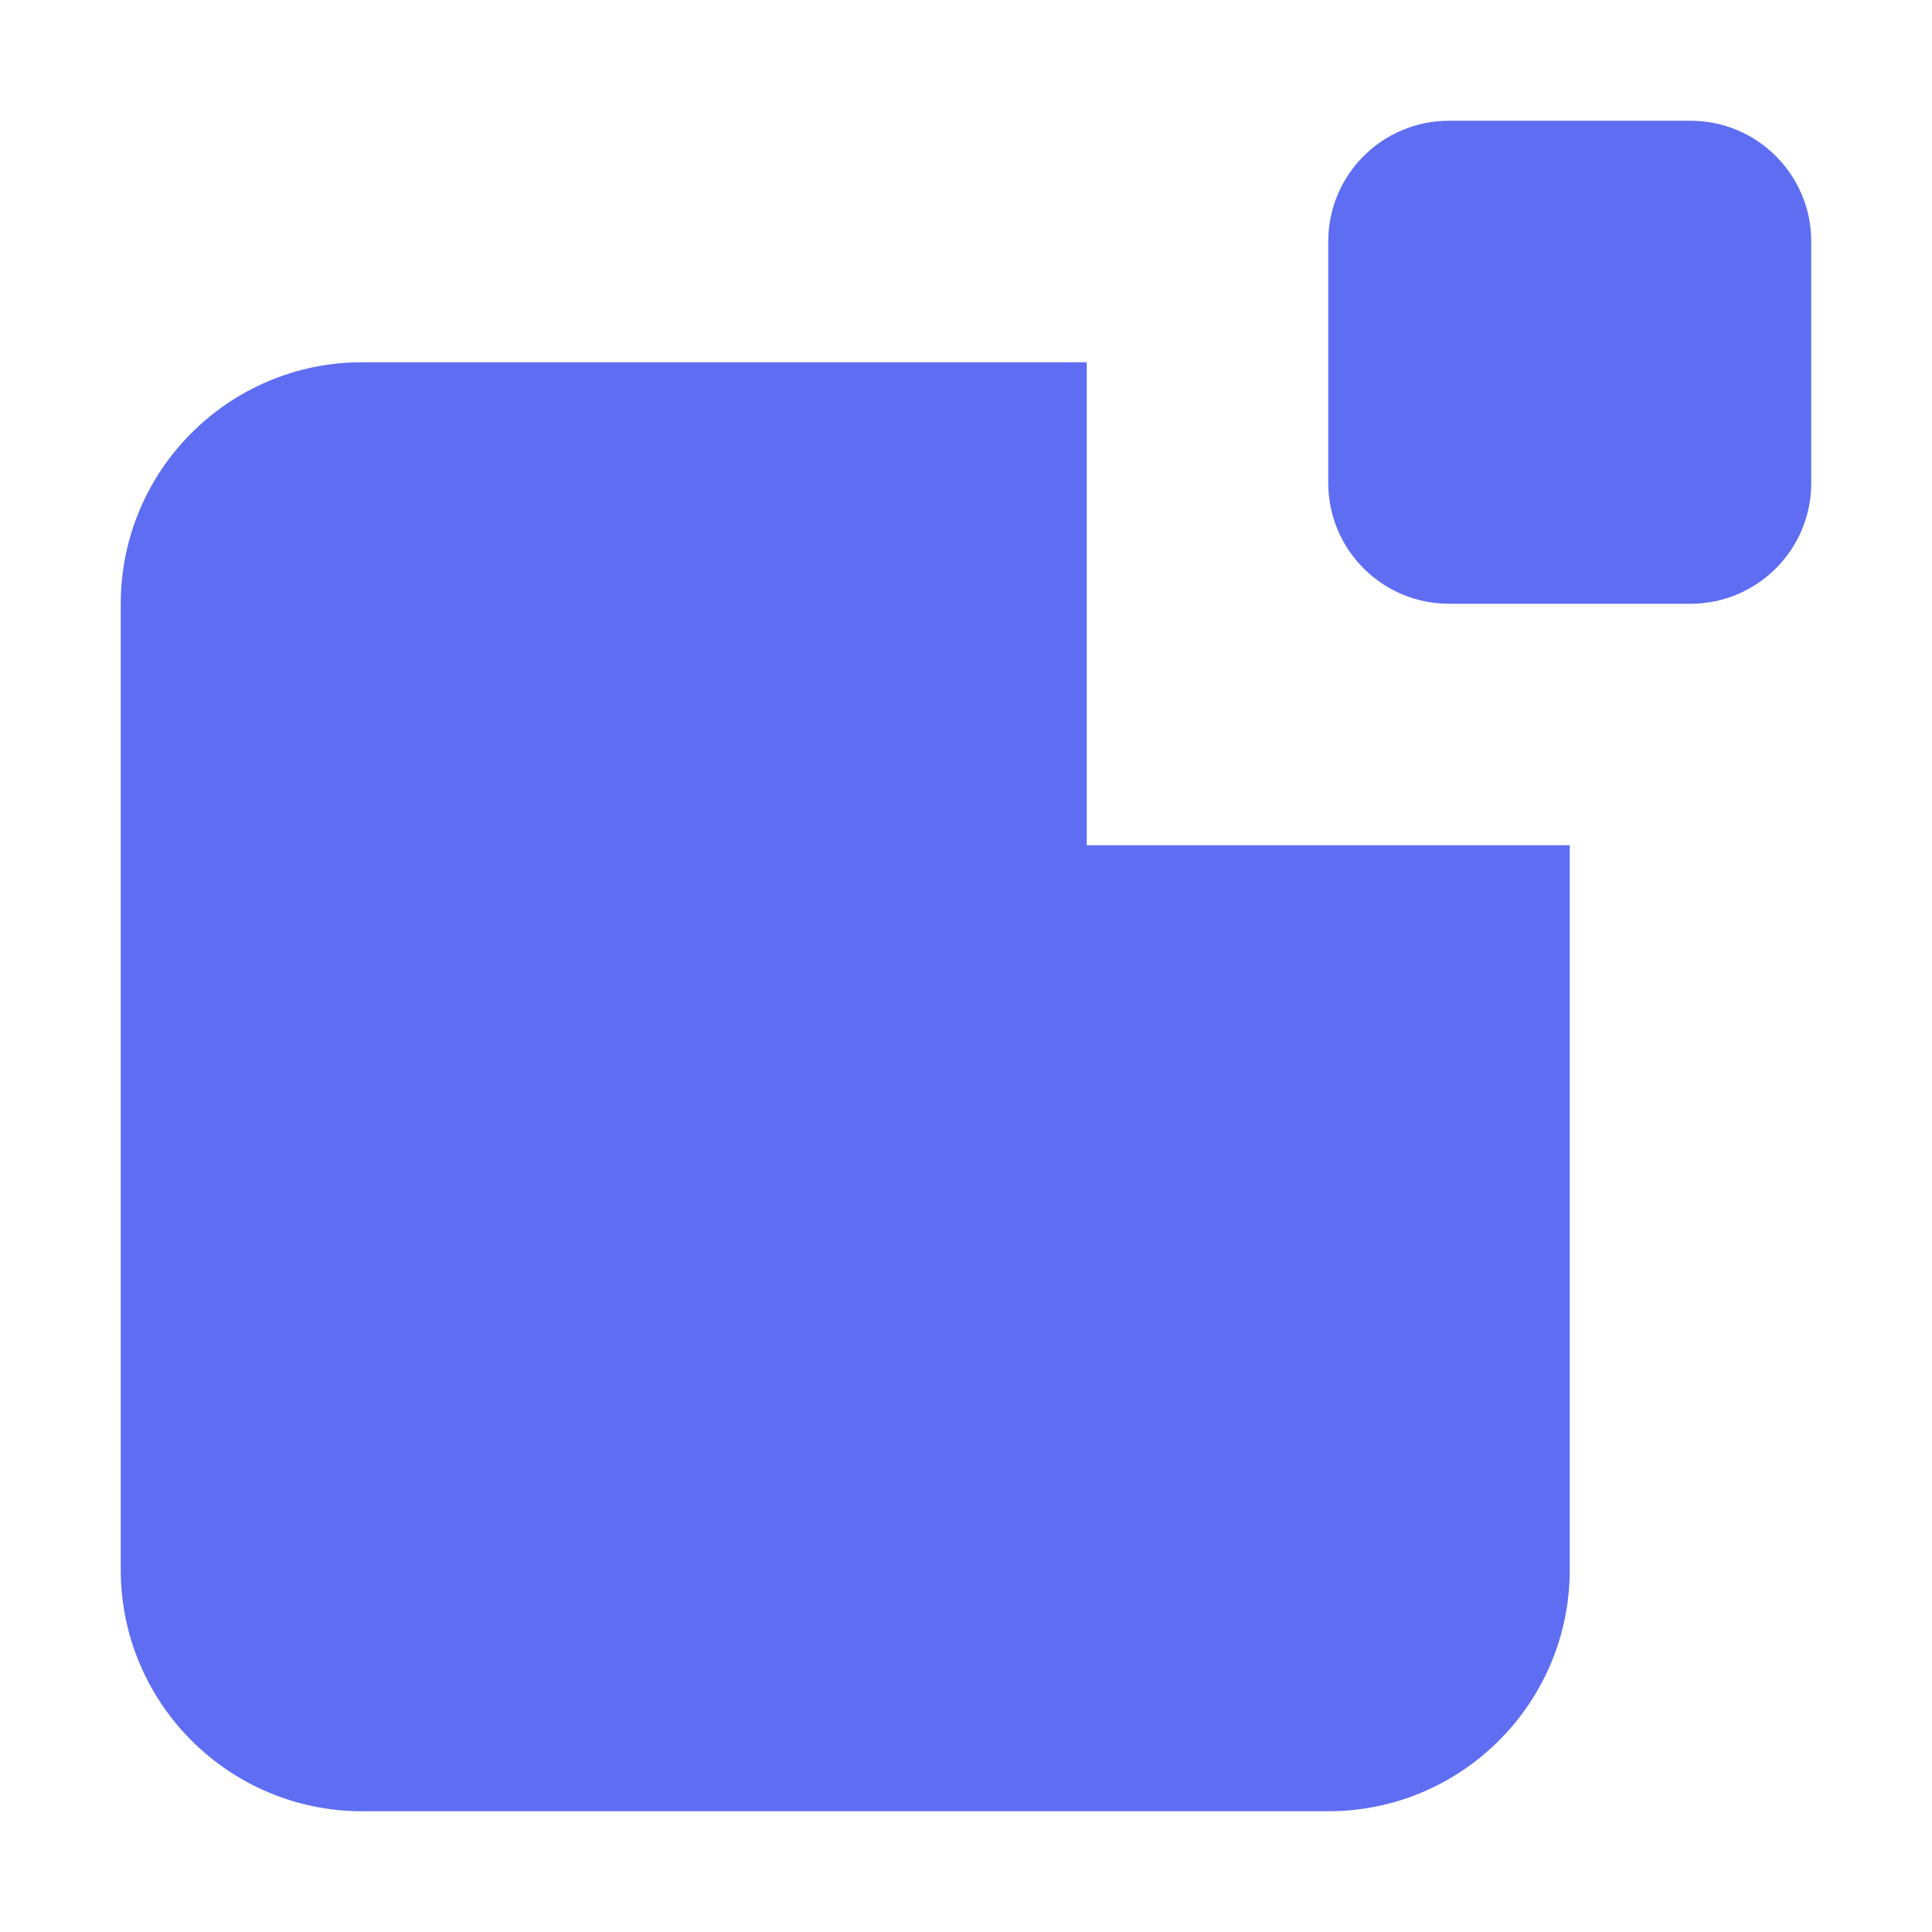
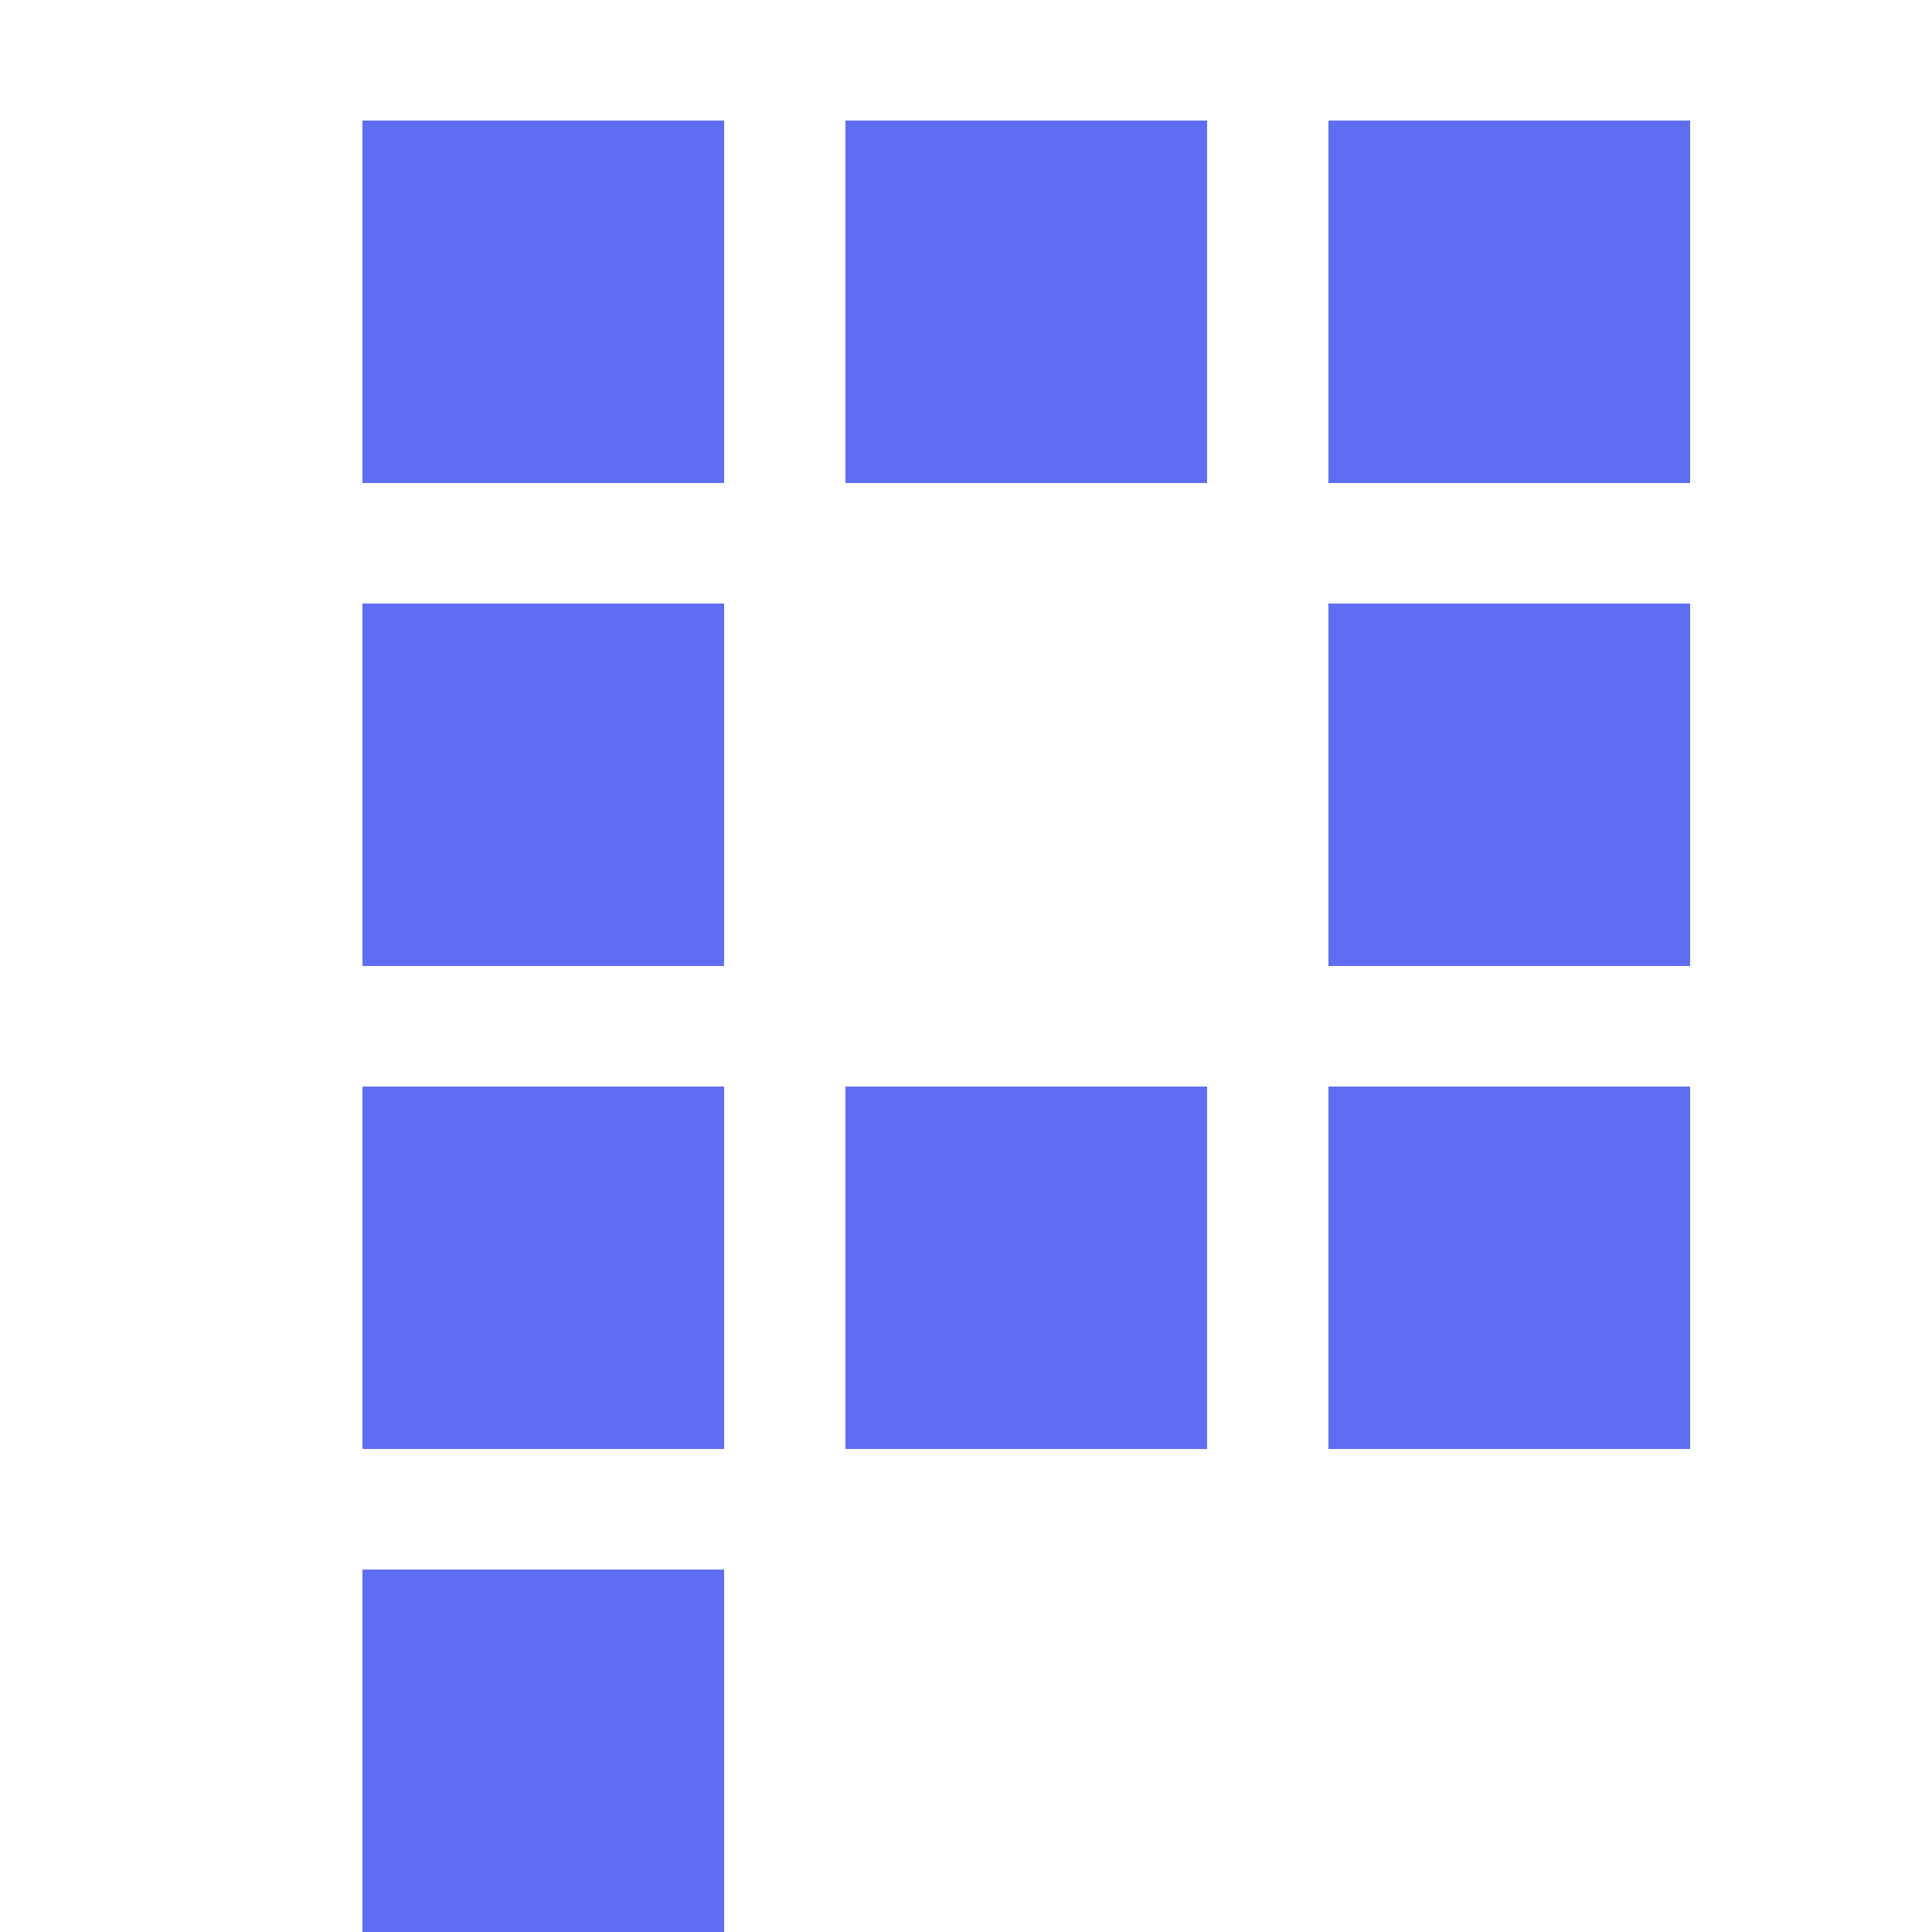
- <svg xmlns="http://www.w3.org/2000/svg" viewBox="0 0 16 16" width="16" height="16" role="img" aria-label="Pundoku">
+ <svg xmlns="http://www.w3.org/2000/svg" viewBox="0 0 16 16" width="16" height="16" shape-rendering="crispEdges" role="img" aria-label="Pundoku">
  <g fill="#5F6DF2">
-     <path d="M3 3H9V7H13V13A2 2 0 0 1 11 15H3A2 2 0 0 1 1 13V5A2 2 0 0 1 3 3Z" />
-     <path d="M12 1H14A1 1 0 0 1 15 2V4A1 1 0 0 1 14 5H12A1 1 0 0 1 11 4V2A1 1 0 0 1 12 1Z" />
+     <rect x="3" y="1" width="3" height="3" />
+     <rect x="7" y="1" width="3" height="3" />
+     <rect x="11" y="1" width="3" height="3" />
+     <rect x="3" y="5" width="3" height="3" />
+     <rect x="11" y="5" width="3" height="3" />
+     <rect x="3" y="9" width="3" height="3" />
+     <rect x="7" y="9" width="3" height="3" />
+     <rect x="11" y="9" width="3" height="3" />
+     <rect x="3" y="13" width="3" height="3" />
  </g>
</svg>
